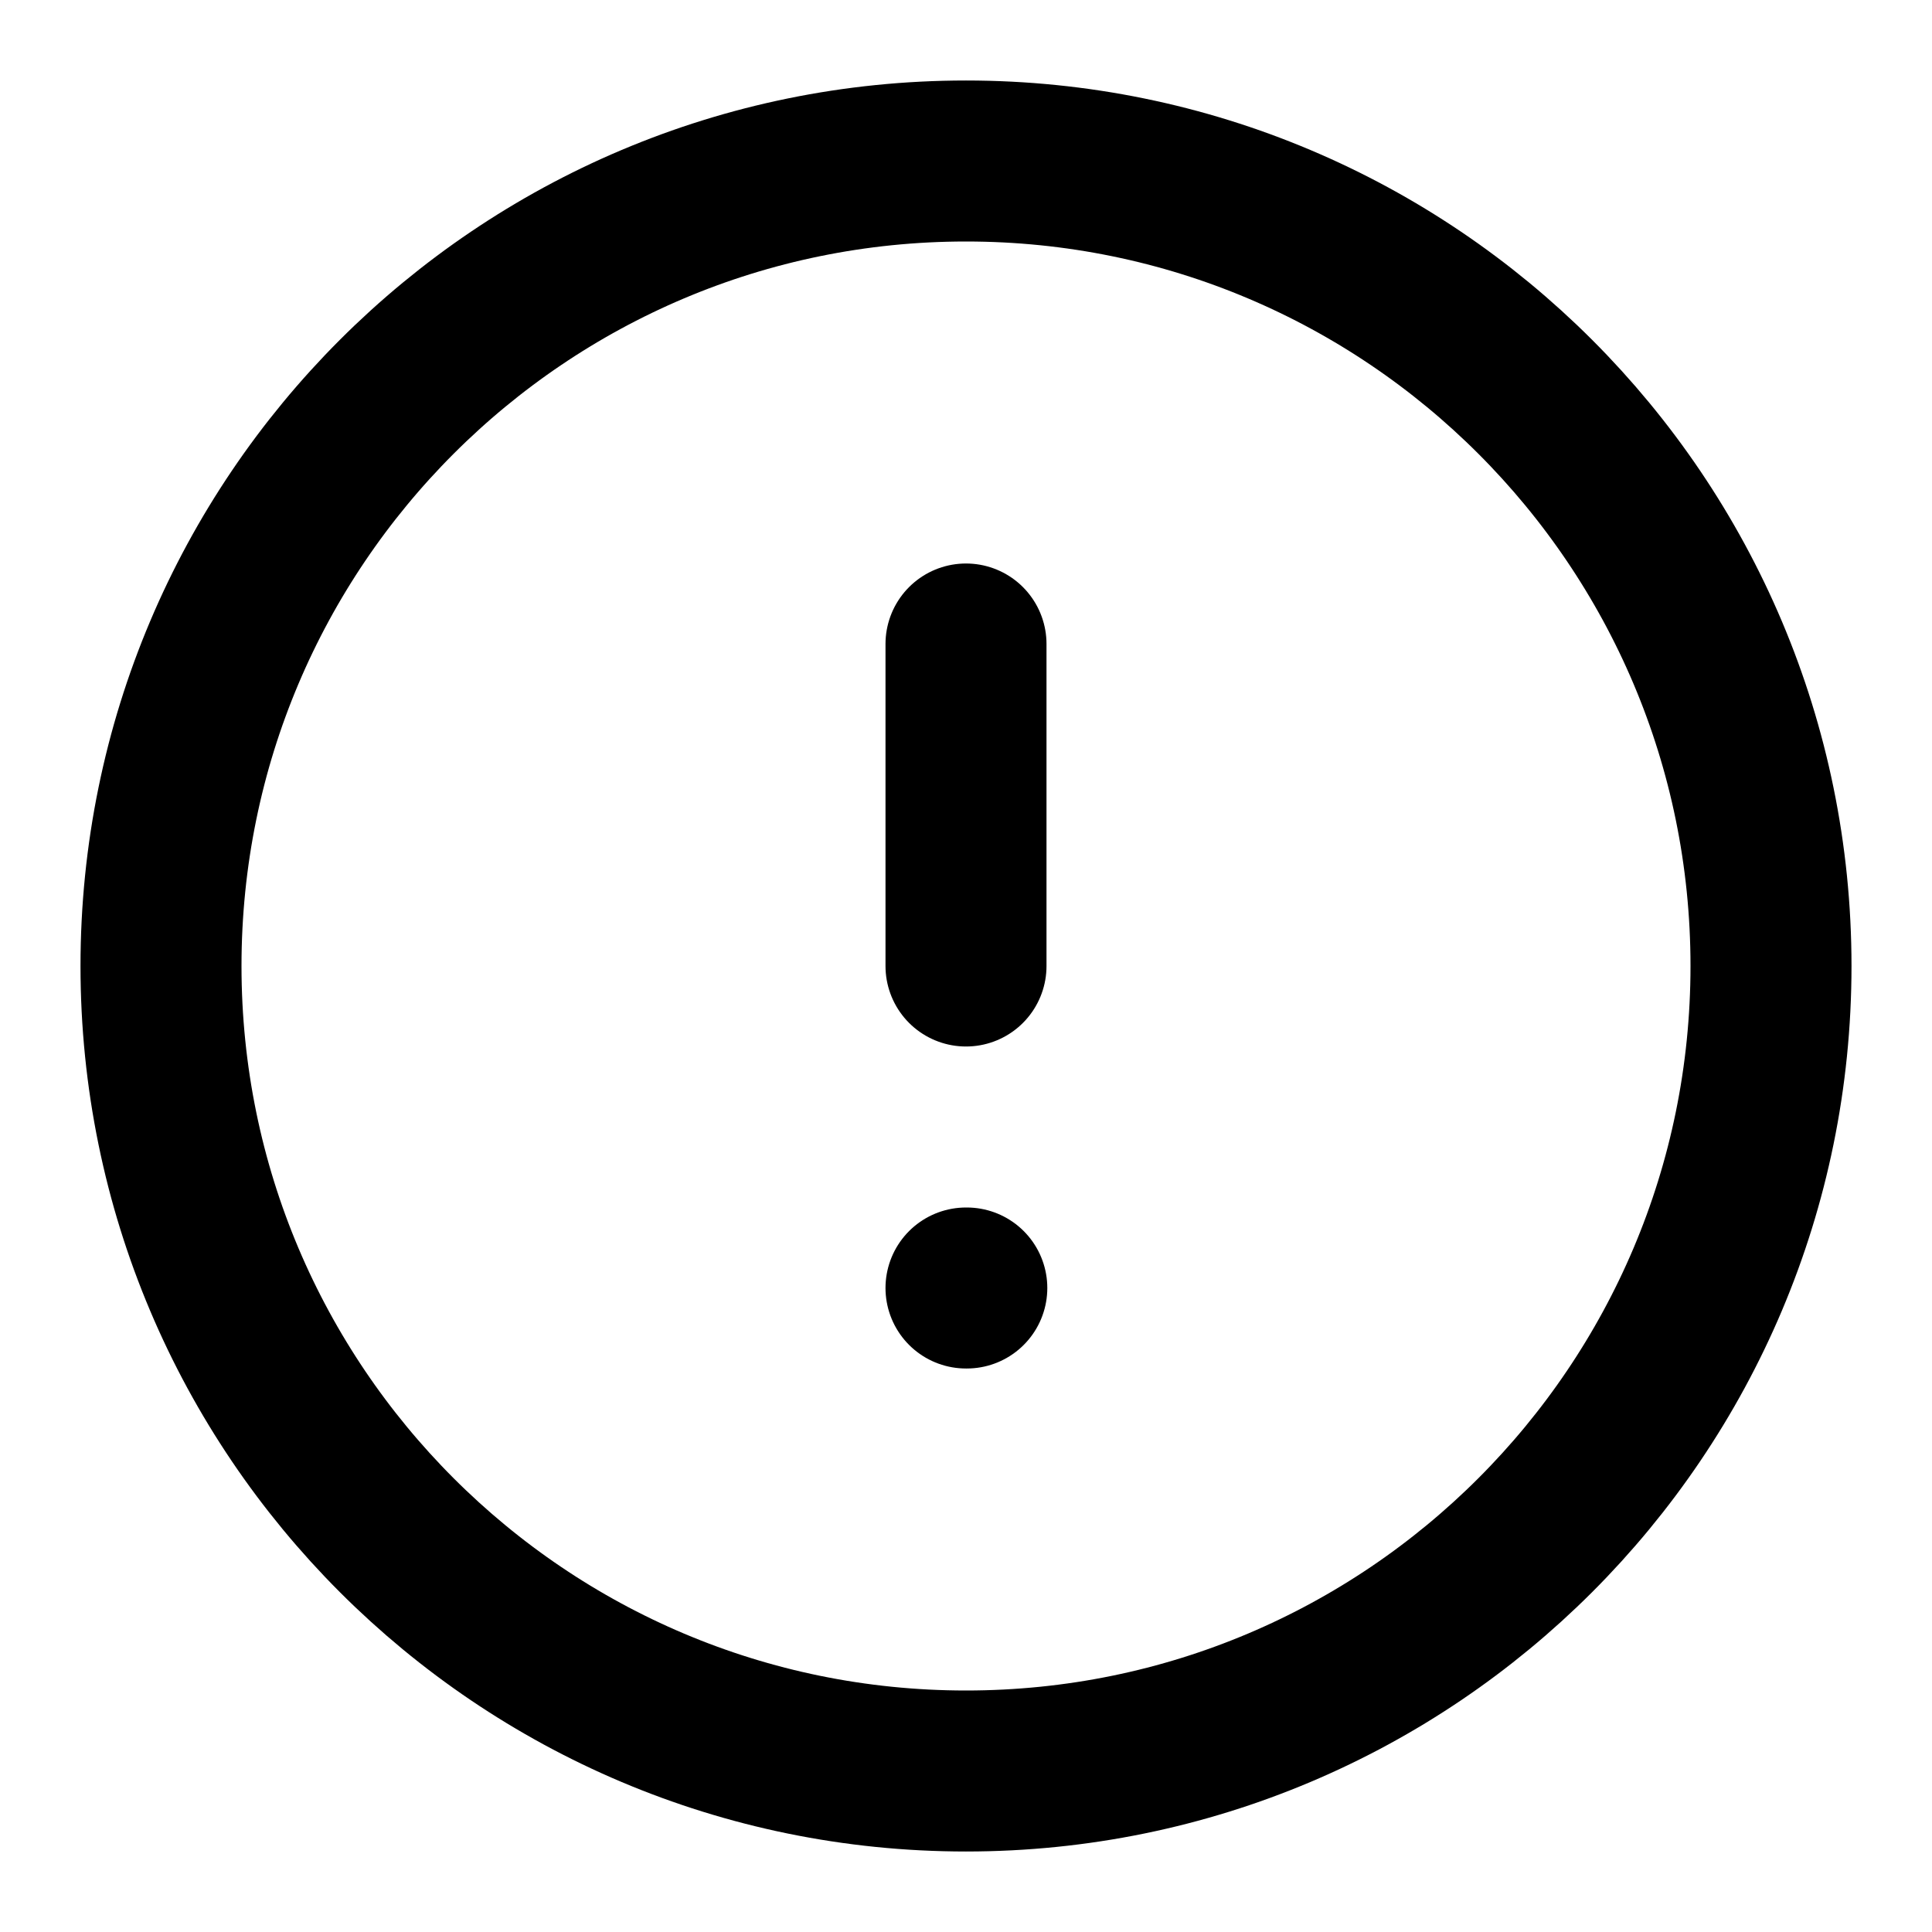
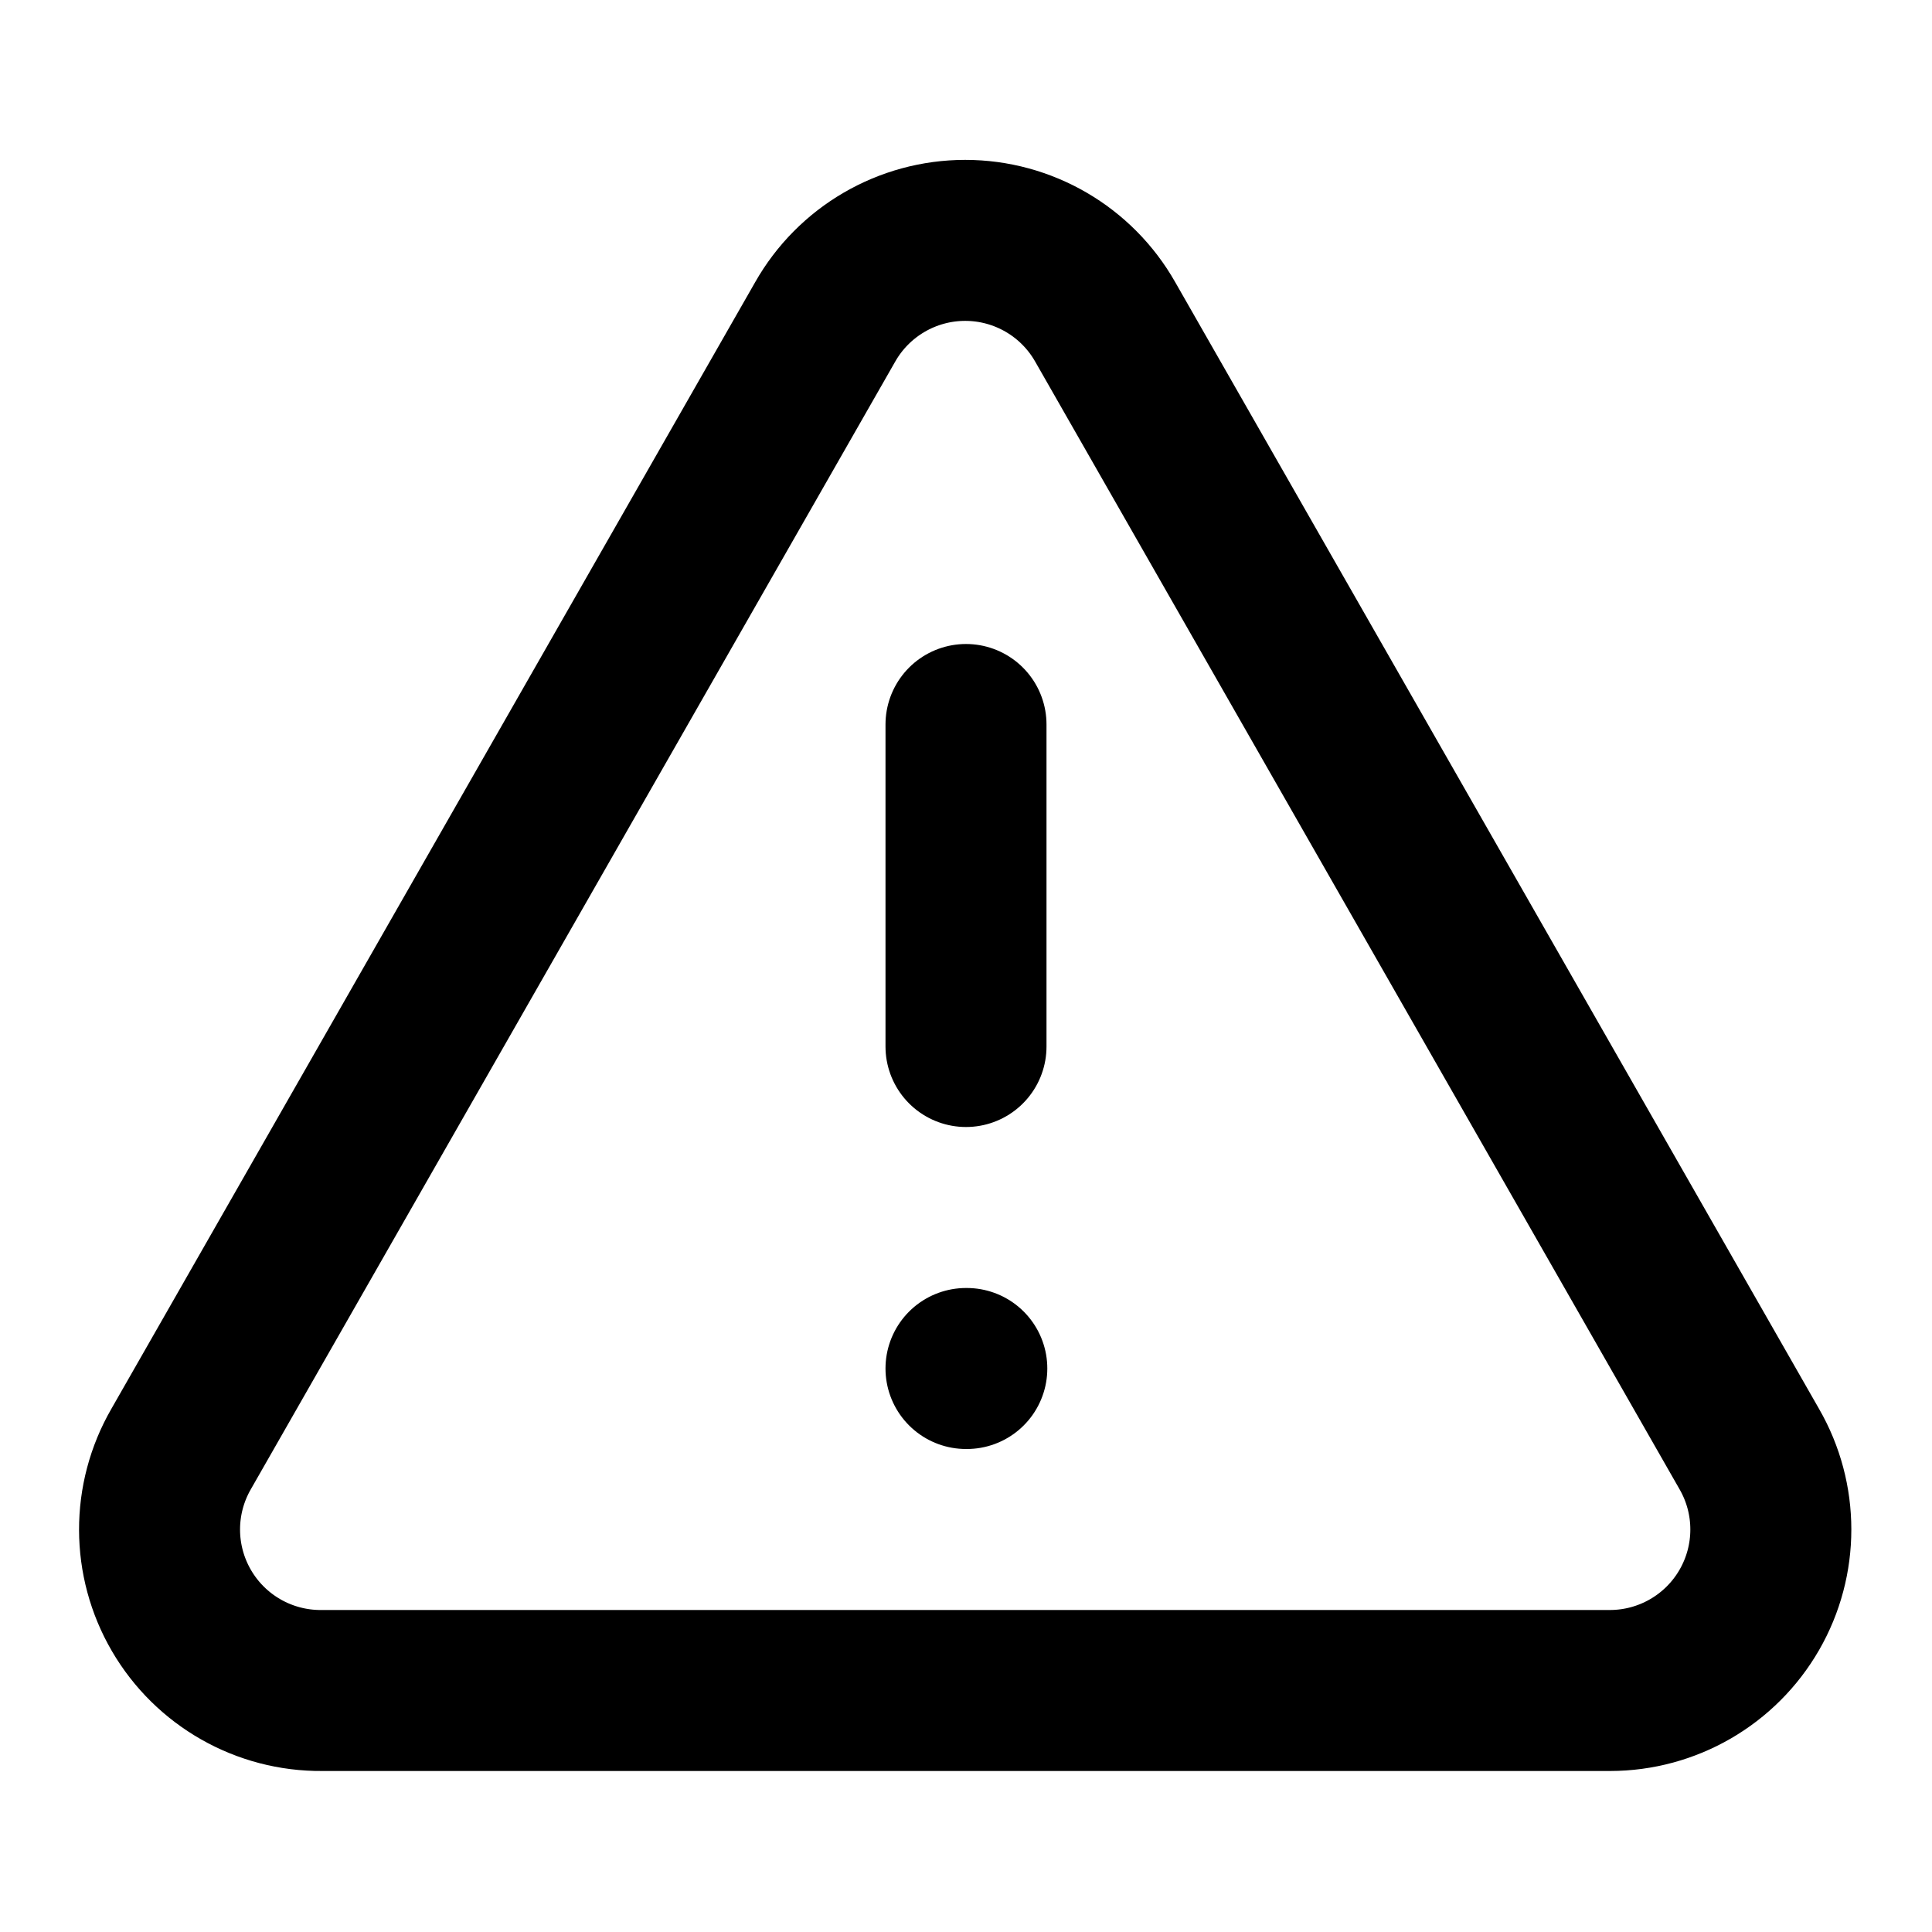
- <svg xmlns="http://www.w3.org/2000/svg" width="24" height="24" viewBox="0 0 24 24" fill="none" stroke="currentColor" stroke-width="2" stroke-linecap="round" stroke-linejoin="round" class="lucide lucide-circle-alert-icon lucide-circle-alert">
-   <circle cx="12" cy="12" r="10" />
-   <line x1="12" x2="12" y1="8" y2="12" />
-   <line x1="12" x2="12.01" y1="16" y2="16" />
+ <svg xmlns="http://www.w3.org/2000/svg" width="24" height="24" viewBox="0 0 24 24" fill="none" stroke="currentColor" stroke-width="2" stroke-linecap="round" stroke-linejoin="round" class="lucide lucide-triangle-alert-icon lucide-triangle-alert">
+   <path d="m21.73 18-8-14a2 2 0 0 0-3.48 0l-8 14A2 2 0 0 0 4 21h16a2 2 0 0 0 1.73-3" />
+   <path d="M12 9v4" />
+   <path d="M12 17h.01" />
</svg>
